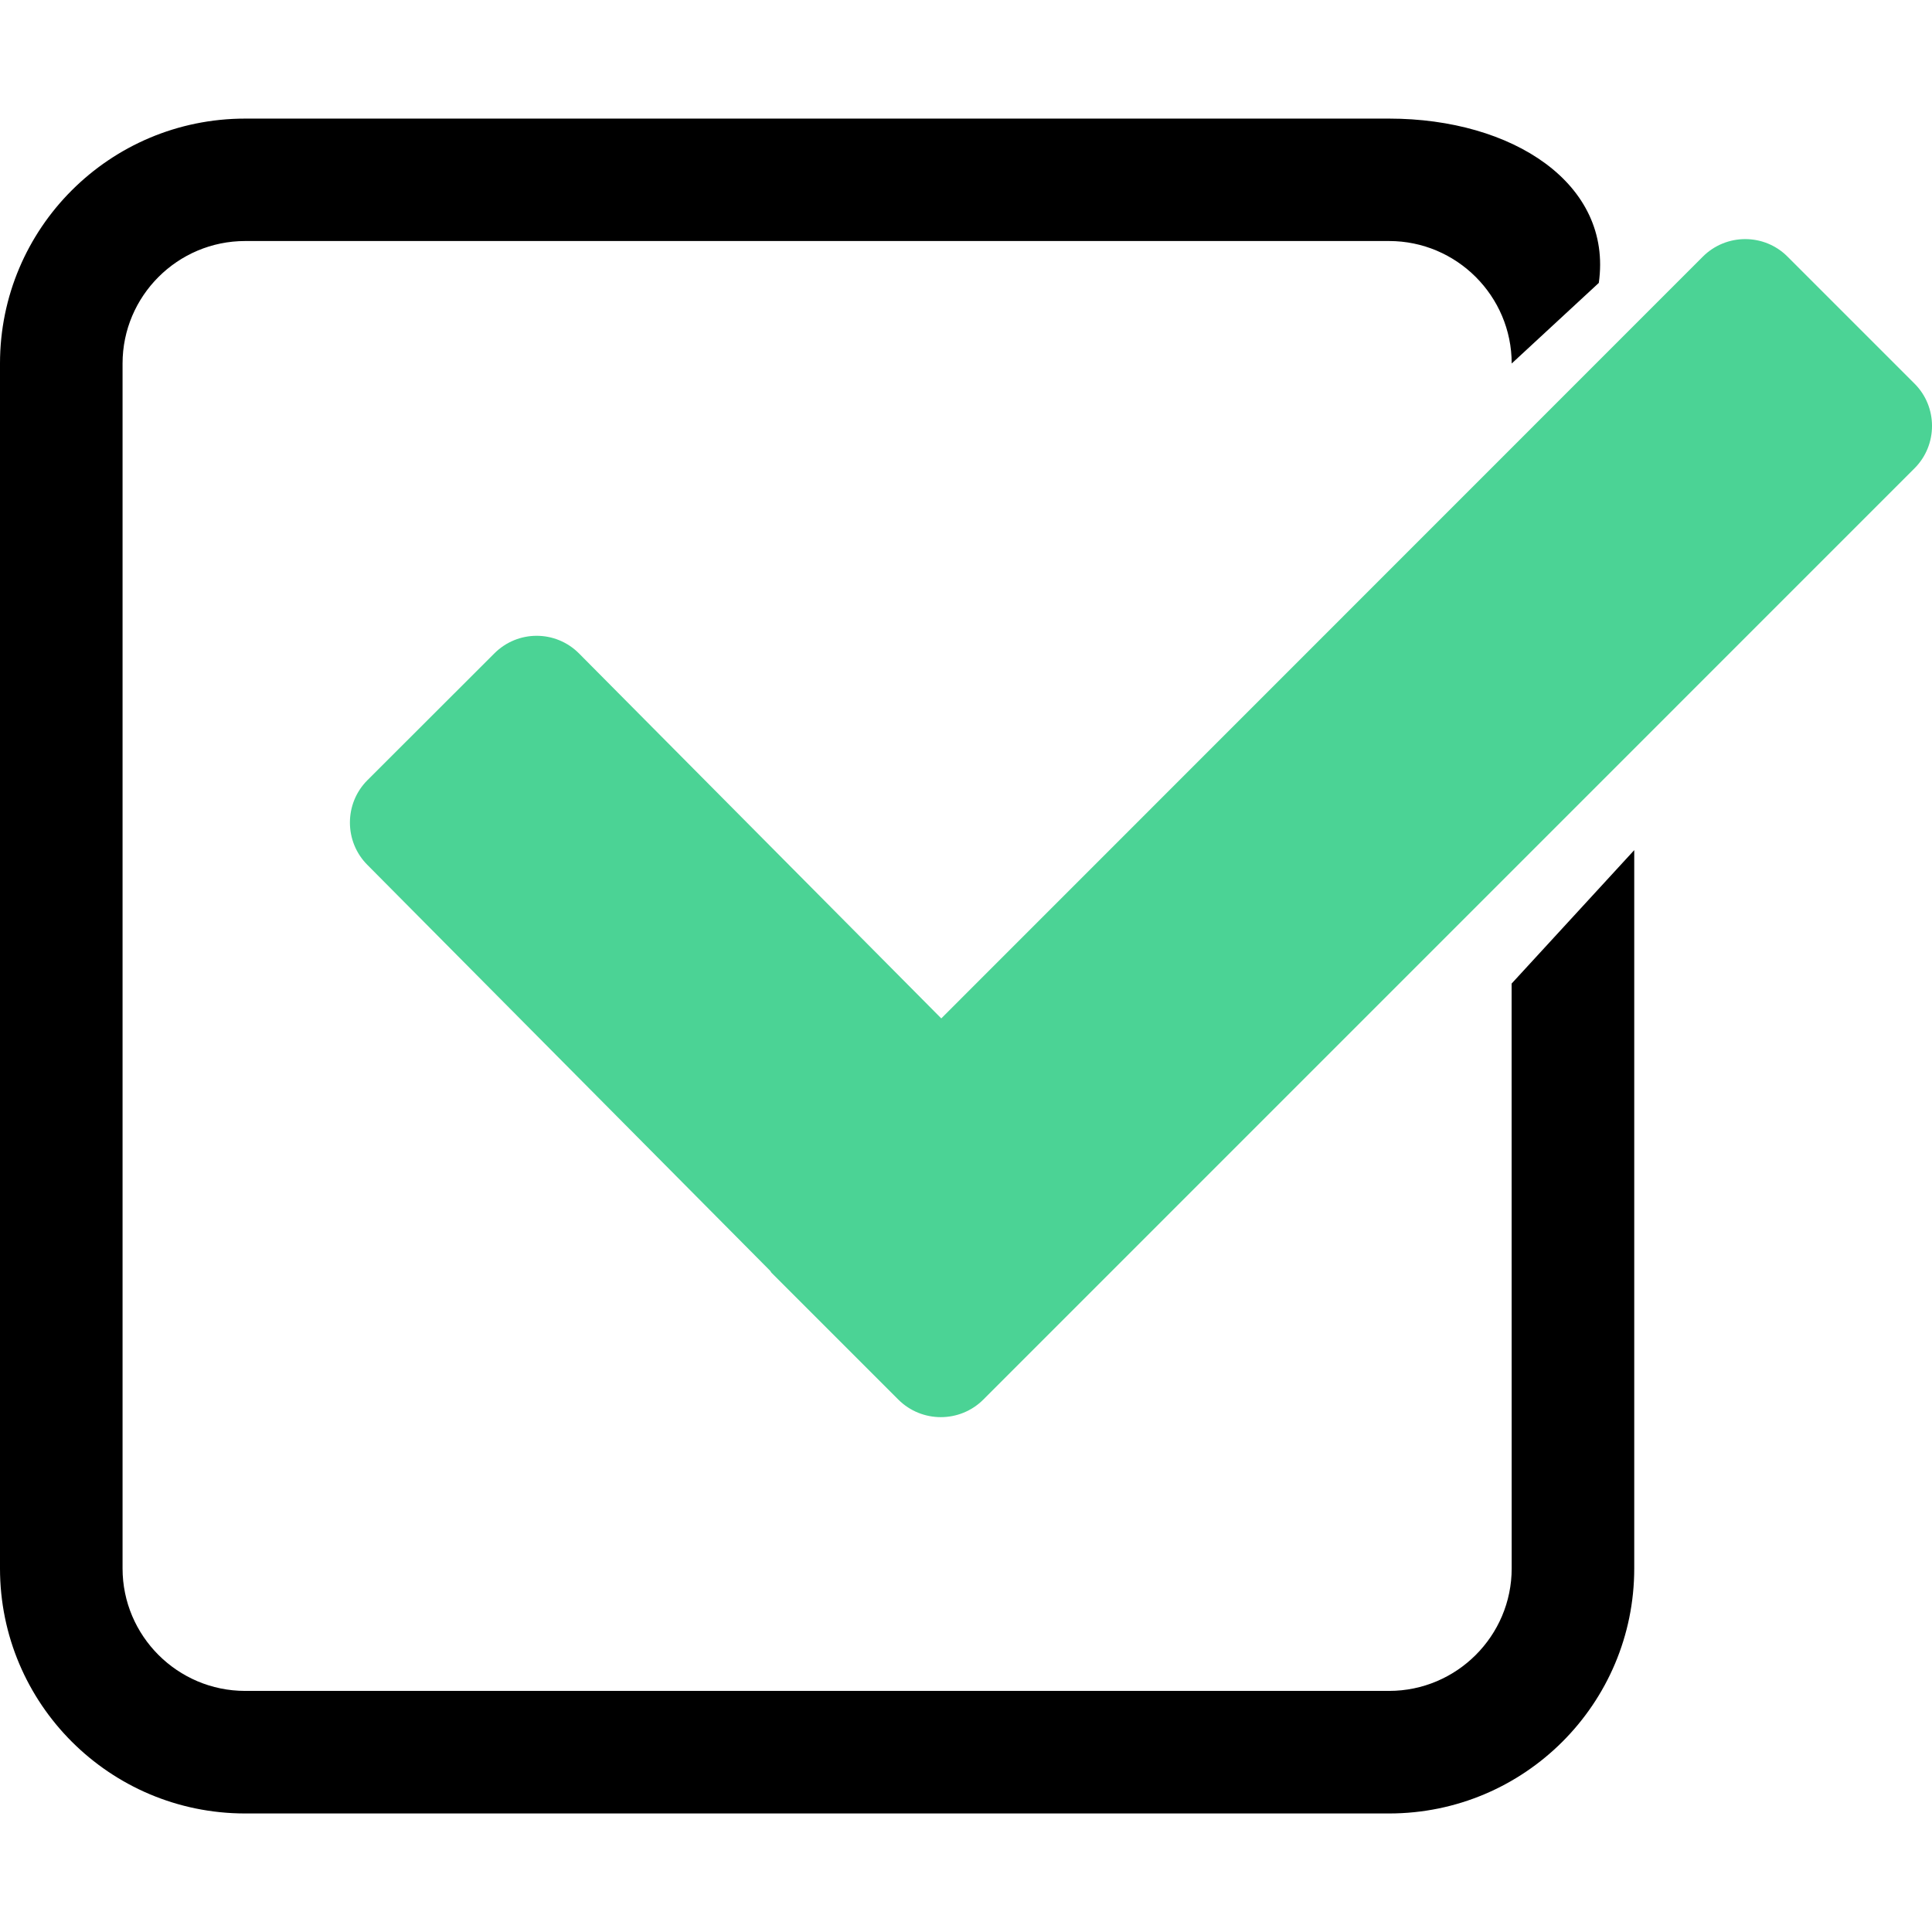
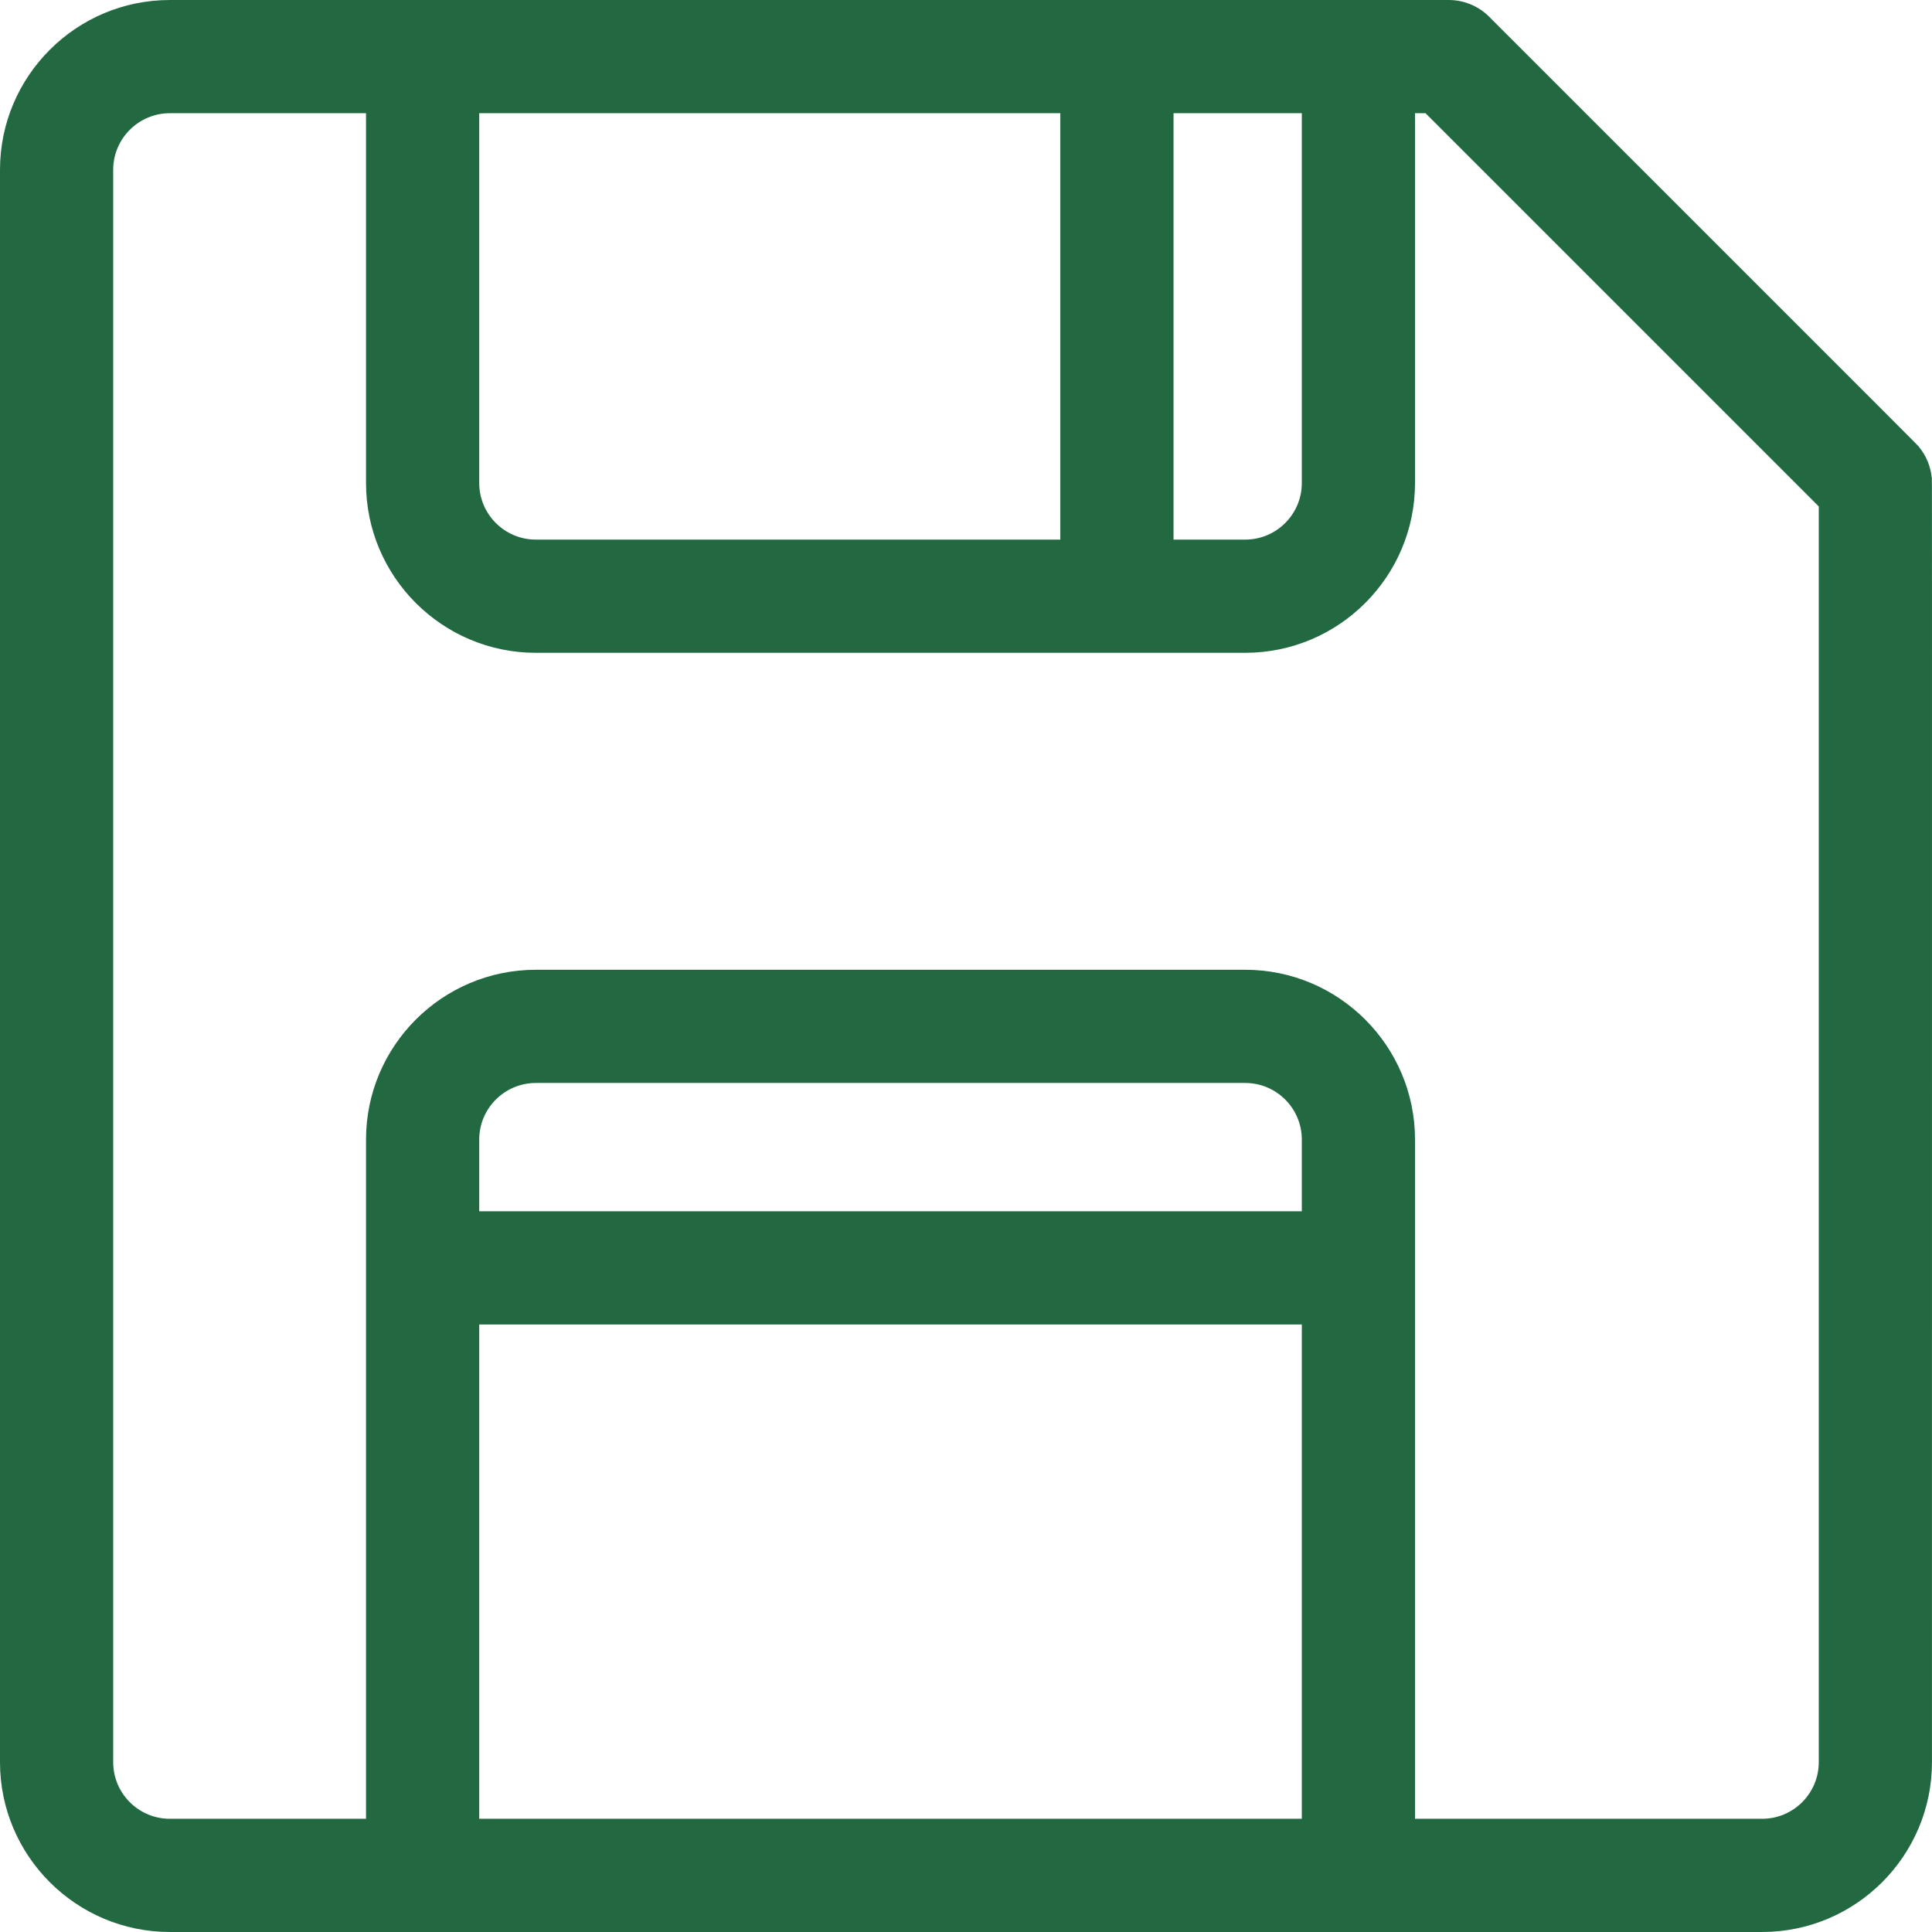
- <svg xmlns="http://www.w3.org/2000/svg" version="1.1" id="Capa_1" x="0px" y="0px" viewBox="0 0 27.855 27.855" style="enable-background:new 0 0 27.855 27.855;" xml:space="preserve">
+ <svg xmlns="http://www.w3.org/2000/svg" id="Capa_1" enable-background="new 0 0 512.007 512.007" height="512" viewBox="0 0 512.007 512.007" width="512">
  <g>
-     <path fill="#4BD395" d="M27.604,6.751L14.176,20.18c-0.338,0.336-0.885,0.336-1.223,0l-0.27-0.27l0,0l-0.293-0.293l-1.268-1.268l-0.018-0.027   L5.297,12.47c-0.336-0.336-0.336-0.885,0-1.221l1.83-1.828c0.338-0.339,0.883-0.339,1.221,0l5.223,5.262L24.551,3.7   c0.338-0.337,0.885-0.337,1.221,0l1.832,1.832C27.939,5.867,27.939,6.415,27.604,6.751z" />
-     <path d="M21.795,22.613c0,0.973-0.793,1.766-1.768,1.766H3.535c-0.975,0-1.768-0.793-1.768-1.766V5.241   c0-0.973,0.793-1.766,1.768-1.766h16.492c0.975,0,1.768,0.793,1.768,1.766l0,0l1.256-1.162c0.203-1.43-1.242-2.369-3.024-2.369   H3.535C1.582,1.71,0,3.29,0,5.241v17.372c0,1.951,1.582,3.533,3.535,3.533h16.492c1.953,0,3.535-1.582,3.535-3.533V12.257   l-1.768,1.924L21.795,22.613L21.795,22.613z" />
-     <g>
- 	</g>
-     <g>
- 	</g>
-     <g>
- 	</g>
-     <g>
- 	</g>
-     <g>
- 	</g>
-     <g>
- 	</g>
-     <g>
- 	</g>
-     <g>
- 	</g>
-     <g>
- 	</g>
-     <g>
- 	</g>
-     <g>
- 	</g>
-     <g>
- 	</g>
-     <g>
- 	</g>
-     <g>
- 	</g>
-     <g>
- 	</g>
+     <path fill="#226941" d="m511.927 126.537c-.279-2.828-1.38-5.666-3.315-8.027-.747-.913 6.893 6.786-114.006-114.113-2.882-2.882-6.794-4.395-10.612-4.394-9.096 0-329.933 0-338.995 0-24.813 0-45 20.187-45 45v422c0 24.813 20.187 45 45 45h422c24.813 0 45-20.187 45-45 .001-364.186.041-339.316-.072-340.466zm-166.927-96.534v98c0 8.271-6.729 15-15 15h-19v-113zm-64 0v113h-139c-8.271 0-15-6.729-15-15v-98zm64 291h-218v-19c0-8.271 6.729-15 15-15h188c8.271 0 15 6.729 15 15zm-218 161v-131h218v131zm355-15c0 8.271-6.729 15-15 15h-92c0-19.555 0-157.708 0-180 0-24.813-20.187-45-45-45h-188c-24.813 0-45 20.187-45 45v180h-52c-8.271 0-15-6.729-15-15v-422c0-8.271 6.729-15 15-15h52v98c0 24.813 20.187 45 45 45h188c24.813 0 45-20.187 45-45v-98h2.787l104.213 104.214z" />
  </g>
-   <g>
- </g>
-   <g>
- </g>
-   <g>
- </g>
-   <g>
- </g>
-   <g>
- </g>
-   <g>
- </g>
-   <g>
- </g>
-   <g>
- </g>
-   <g>
- </g>
-   <g>
- </g>
-   <g>
- </g>
-   <g>
- </g>
-   <g>
- </g>
-   <g>
- </g>
-   <g>
- </g>
</svg>
